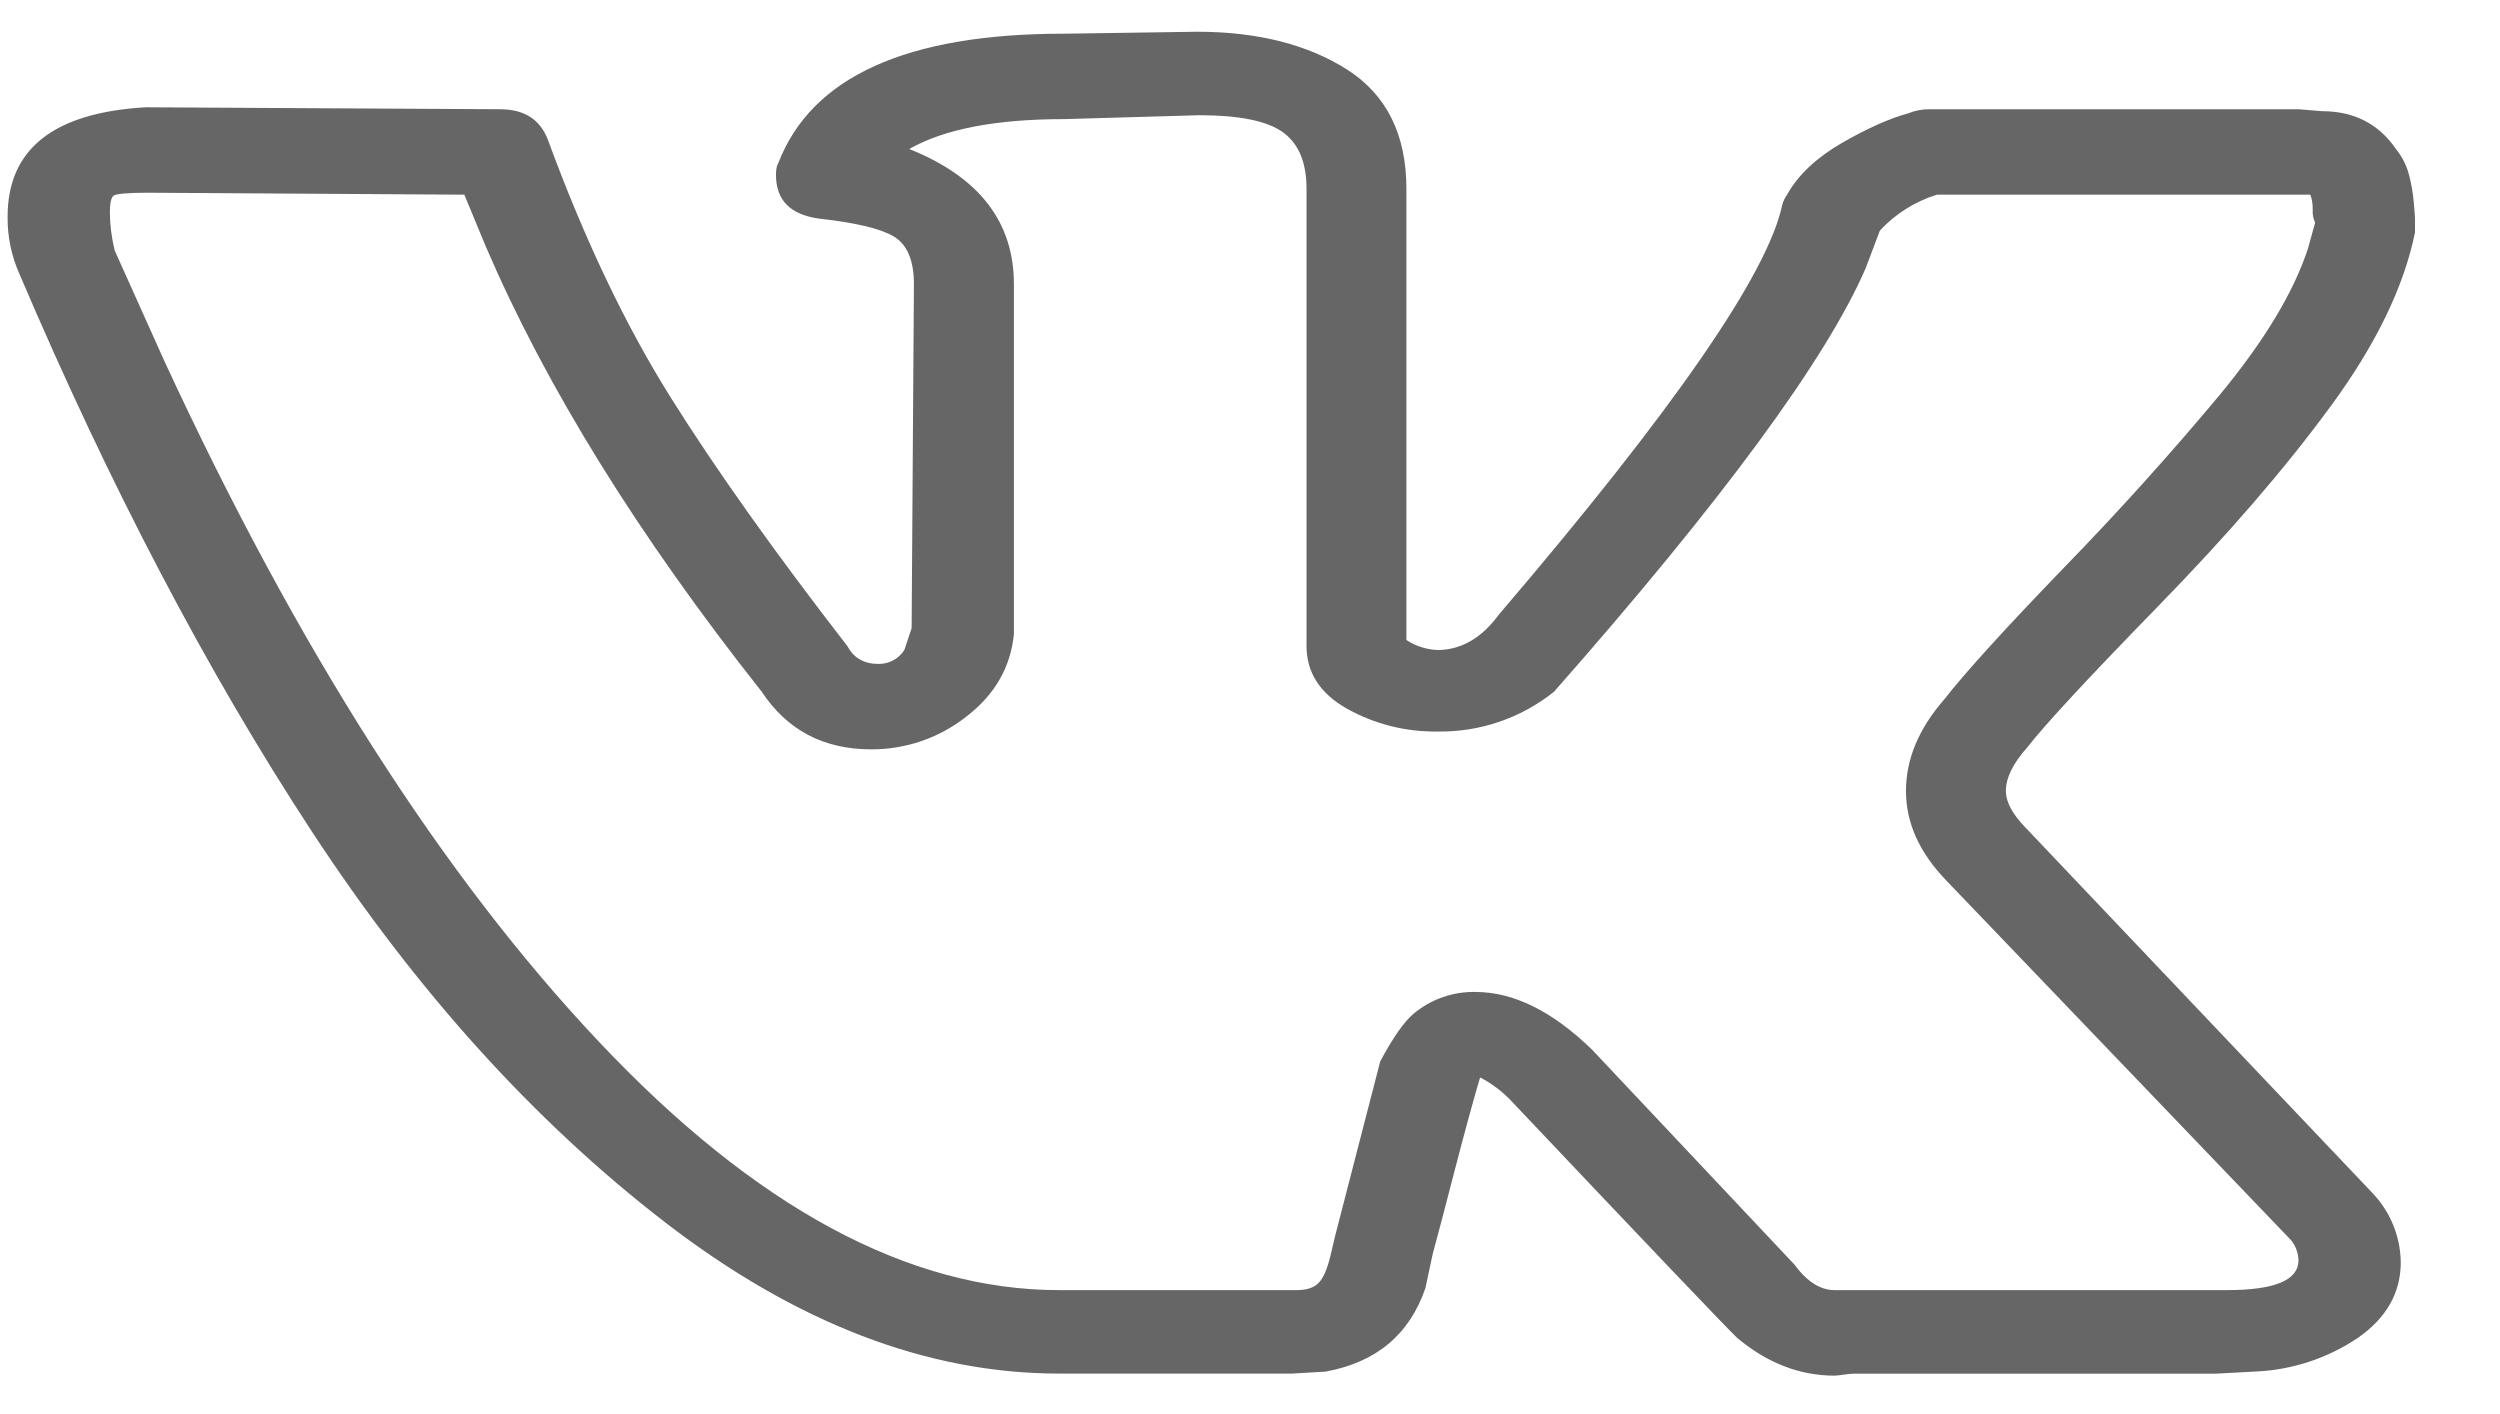
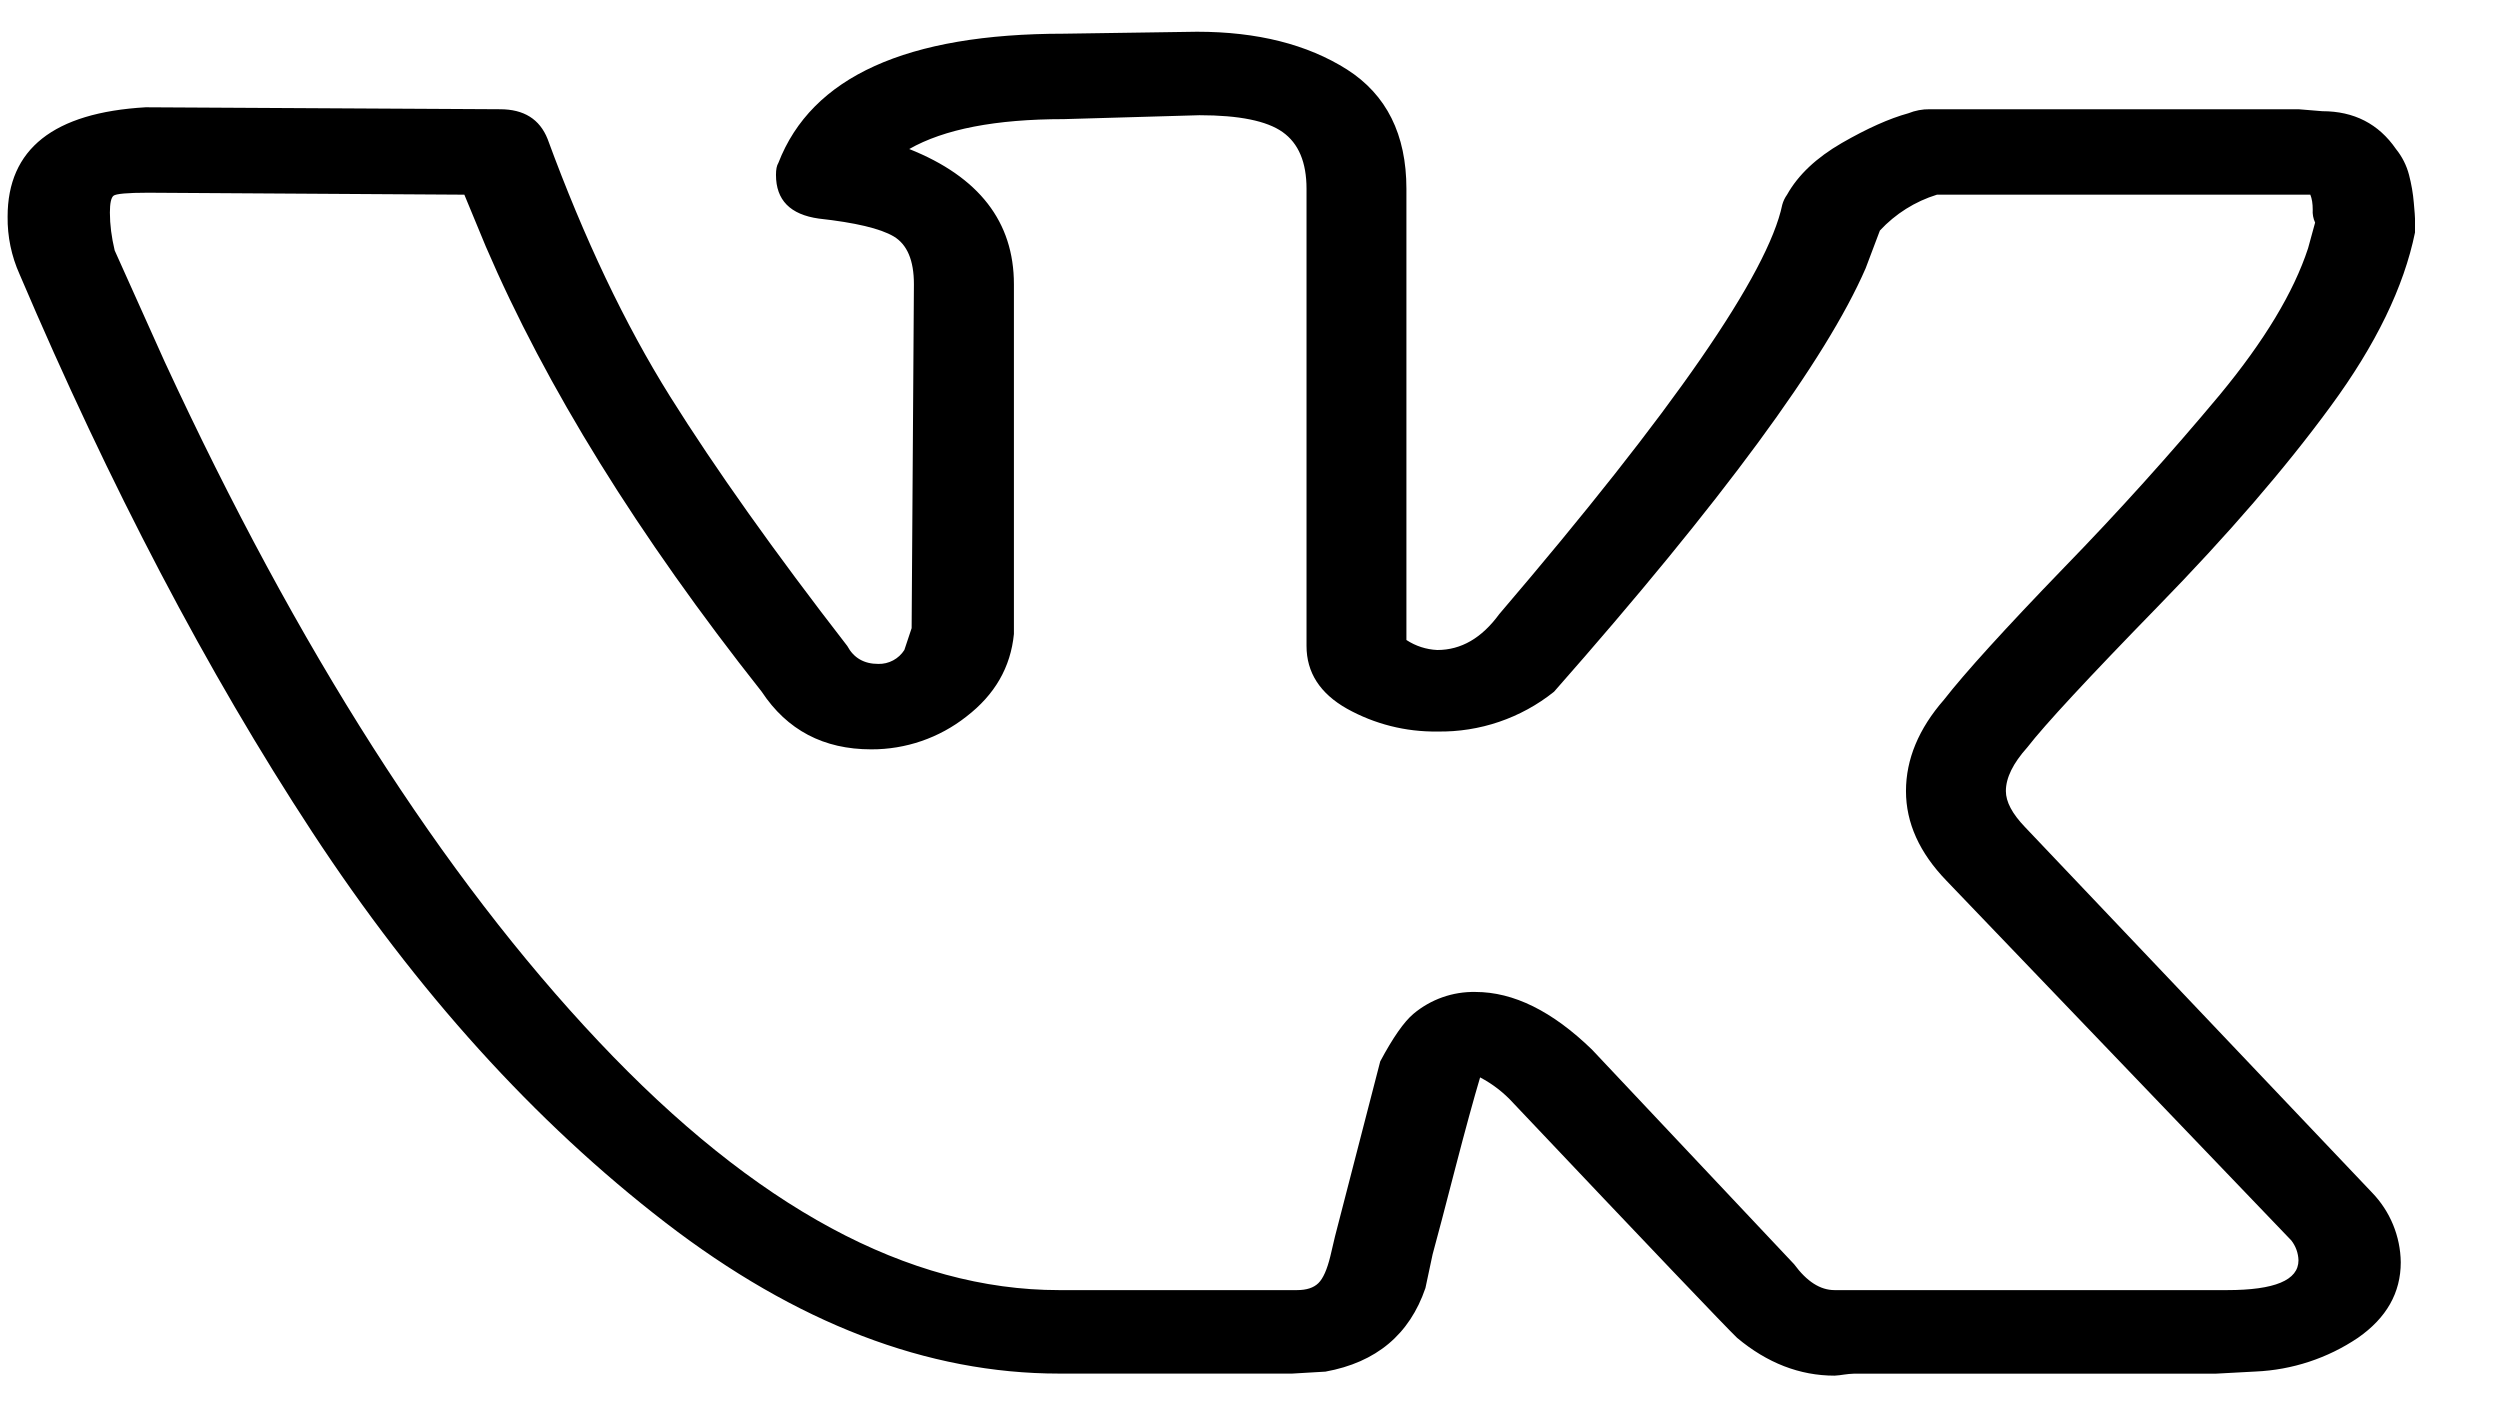
- <svg xmlns="http://www.w3.org/2000/svg" width="23" height="13" fill="none">
-   <path d="M.07 1.993c0-.622.423-.957 1.27-1.006l3.26.018c.22 0 .365.091.438.274.336.915.711 1.704 1.127 2.369.416.664.96 1.43 1.63 2.295.059.11.154.165.285.165a.276.276 0 00.24-.128l.067-.201.021-3.164c0-.22-.062-.366-.186-.44-.124-.073-.353-.127-.689-.164-.263-.037-.394-.17-.394-.402 0-.05.007-.086.022-.11C7.467.706 8.343.31 9.787.31l1.226-.018c.554 0 1.014.116 1.379.347.364.232.547.598.547 1.098v4.151a.562.562 0 00.284.092c.22 0 .409-.11.57-.33 1.604-1.877 2.472-3.133 2.604-3.767a.29.29 0 01.044-.092c.102-.182.27-.34.503-.475.233-.134.438-.226.613-.274a.507.507 0 01.197-.037h3.392l.219.018c.292 0 .518.116.678.348a.63.63 0 01.12.238c.022.085.037.17.044.256.008.085.011.134.011.146v.128c-.102.5-.36 1.033-.777 1.6-.415.567-.944 1.18-1.586 1.838-.642.659-1.044 1.092-1.204 1.299-.131.146-.197.28-.197.402 0 .098.058.208.175.33l3.195 3.365a.939.939 0 01.263.64c0 .28-.131.512-.394.695a1.826 1.826 0 01-.941.31l-.372.02h-3.327a.794.794 0 00-.087.008.802.802 0 01-.088.01c-.32 0-.62-.116-.897-.348-.102-.098-.788-.817-2.057-2.158a1.107 1.107 0 00-.307-.238c-.058.195-.135.475-.23.841-.094.366-.164.628-.207.787l-.066.31c-.146.427-.452.684-.92.769l-.306.018H9.743c-1.21 0-2.418-.463-3.622-1.39-1.203-.927-2.287-2.125-3.25-3.594-.963-1.469-1.86-3.18-2.691-5.13a1.254 1.254 0 01-.11-.53zM13.223 6.73a1.66 1.66 0 01-.831-.21c-.248-.14-.372-.333-.372-.577V1.737c0-.244-.073-.418-.22-.522-.145-.103-.4-.155-.765-.155l-1.248.036c-.627 0-1.101.092-1.422.275.642.256.963.67.963 1.244v3.218c-.03.305-.175.558-.438.76a1.405 1.405 0 01-.875.301c-.438 0-.774-.177-1.007-.53C5.87 4.925 5.024 3.559 4.469 2.267l-.197-.476-2.91-.018c-.19 0-.296.01-.318.028-.022.018-.033.07-.033.155 0 .11.015.226.044.348l.46 1.024C2.74 5.974 4.07 8.058 5.509 9.583c1.437 1.524 2.848 2.286 4.234 2.286h2.189c.088 0 .153-.021.197-.064.044-.043.08-.125.11-.247l.043-.183.416-1.61c.117-.219.219-.365.306-.438a.86.86 0 01.57-.201c.35 0 .707.176 1.072.53l1.86 1.975c.117.159.24.238.372.238h3.611c.438 0 .657-.091.657-.274a.312.312 0 00-.066-.183l-3.173-3.31c-.248-.257-.372-.531-.372-.824 0-.292.116-.573.35-.841.19-.244.558-.65 1.105-1.216a28.203 28.203 0 001.434-1.591c.408-.494.678-.942.81-1.345l.065-.237a.243.243 0 01-.022-.12c0-.054-.007-.1-.022-.137H17.82a1.199 1.199 0 00-.525.33l-.131.347c-.365.841-1.32 2.14-2.867 3.896a1.672 1.672 0 01-1.073.366z" fill="#666" />
+ <svg xmlns="http://www.w3.org/2000/svg" width="23" height="13" fill="currentColor">
+   <path d="M.07 1.993c0-.622.423-.957 1.27-1.006l3.26.018c.22 0 .365.091.438.274.336.915.711 1.704 1.127 2.369.416.664.96 1.43 1.63 2.295.059.11.154.165.285.165a.276.276 0 00.24-.128l.067-.201.021-3.164c0-.22-.062-.366-.186-.44-.124-.073-.353-.127-.689-.164-.263-.037-.394-.17-.394-.402 0-.05.007-.086.022-.11C7.467.706 8.343.31 9.787.31l1.226-.018c.554 0 1.014.116 1.379.347.364.232.547.598.547 1.098v4.151a.562.562 0 00.284.092c.22 0 .409-.11.57-.33 1.604-1.877 2.472-3.133 2.604-3.767a.29.29 0 01.044-.092c.102-.182.27-.34.503-.475.233-.134.438-.226.613-.274a.507.507 0 01.197-.037h3.392l.219.018c.292 0 .518.116.678.348a.63.63 0 01.12.238c.022.085.037.17.044.256.008.085.011.134.011.146v.128c-.102.5-.36 1.033-.777 1.6-.415.567-.944 1.18-1.586 1.838-.642.659-1.044 1.092-1.204 1.299-.131.146-.197.28-.197.402 0 .098.058.208.175.33l3.195 3.365a.939.939 0 01.263.64c0 .28-.131.512-.394.695a1.826 1.826 0 01-.941.31l-.372.02h-3.327a.794.794 0 00-.087.008.802.802 0 01-.088.01c-.32 0-.62-.116-.897-.348-.102-.098-.788-.817-2.057-2.158a1.107 1.107 0 00-.307-.238c-.058.195-.135.475-.23.841-.094.366-.164.628-.207.787l-.066.31c-.146.427-.452.684-.92.769l-.306.018H9.743c-1.21 0-2.418-.463-3.622-1.39-1.203-.927-2.287-2.125-3.25-3.594-.963-1.469-1.86-3.18-2.691-5.13a1.254 1.254 0 01-.11-.53zM13.223 6.73a1.66 1.66 0 01-.831-.21c-.248-.14-.372-.333-.372-.577V1.737c0-.244-.073-.418-.22-.522-.145-.103-.4-.155-.765-.155l-1.248.036c-.627 0-1.101.092-1.422.275.642.256.963.67.963 1.244v3.218c-.03.305-.175.558-.438.76a1.405 1.405 0 01-.875.301c-.438 0-.774-.177-1.007-.53C5.87 4.925 5.024 3.559 4.469 2.267l-.197-.476-2.91-.018c-.19 0-.296.01-.318.028-.022.018-.033.07-.033.155 0 .11.015.226.044.348l.46 1.024C2.74 5.974 4.07 8.058 5.509 9.583c1.437 1.524 2.848 2.286 4.234 2.286h2.189c.088 0 .153-.021.197-.064.044-.043.08-.125.11-.247l.043-.183.416-1.61c.117-.219.219-.365.306-.438a.86.86 0 01.57-.201c.35 0 .707.176 1.072.53l1.86 1.975c.117.159.24.238.372.238h3.611c.438 0 .657-.091.657-.274a.312.312 0 00-.066-.183l-3.173-3.31c-.248-.257-.372-.531-.372-.824 0-.292.116-.573.35-.841.19-.244.558-.65 1.105-1.216a28.203 28.203 0 001.434-1.591c.408-.494.678-.942.81-1.345l.065-.237a.243.243 0 01-.022-.12c0-.054-.007-.1-.022-.137H17.82a1.199 1.199 0 00-.525.33l-.131.347c-.365.841-1.32 2.14-2.867 3.896a1.672 1.672 0 01-1.073.366z" />
</svg>
